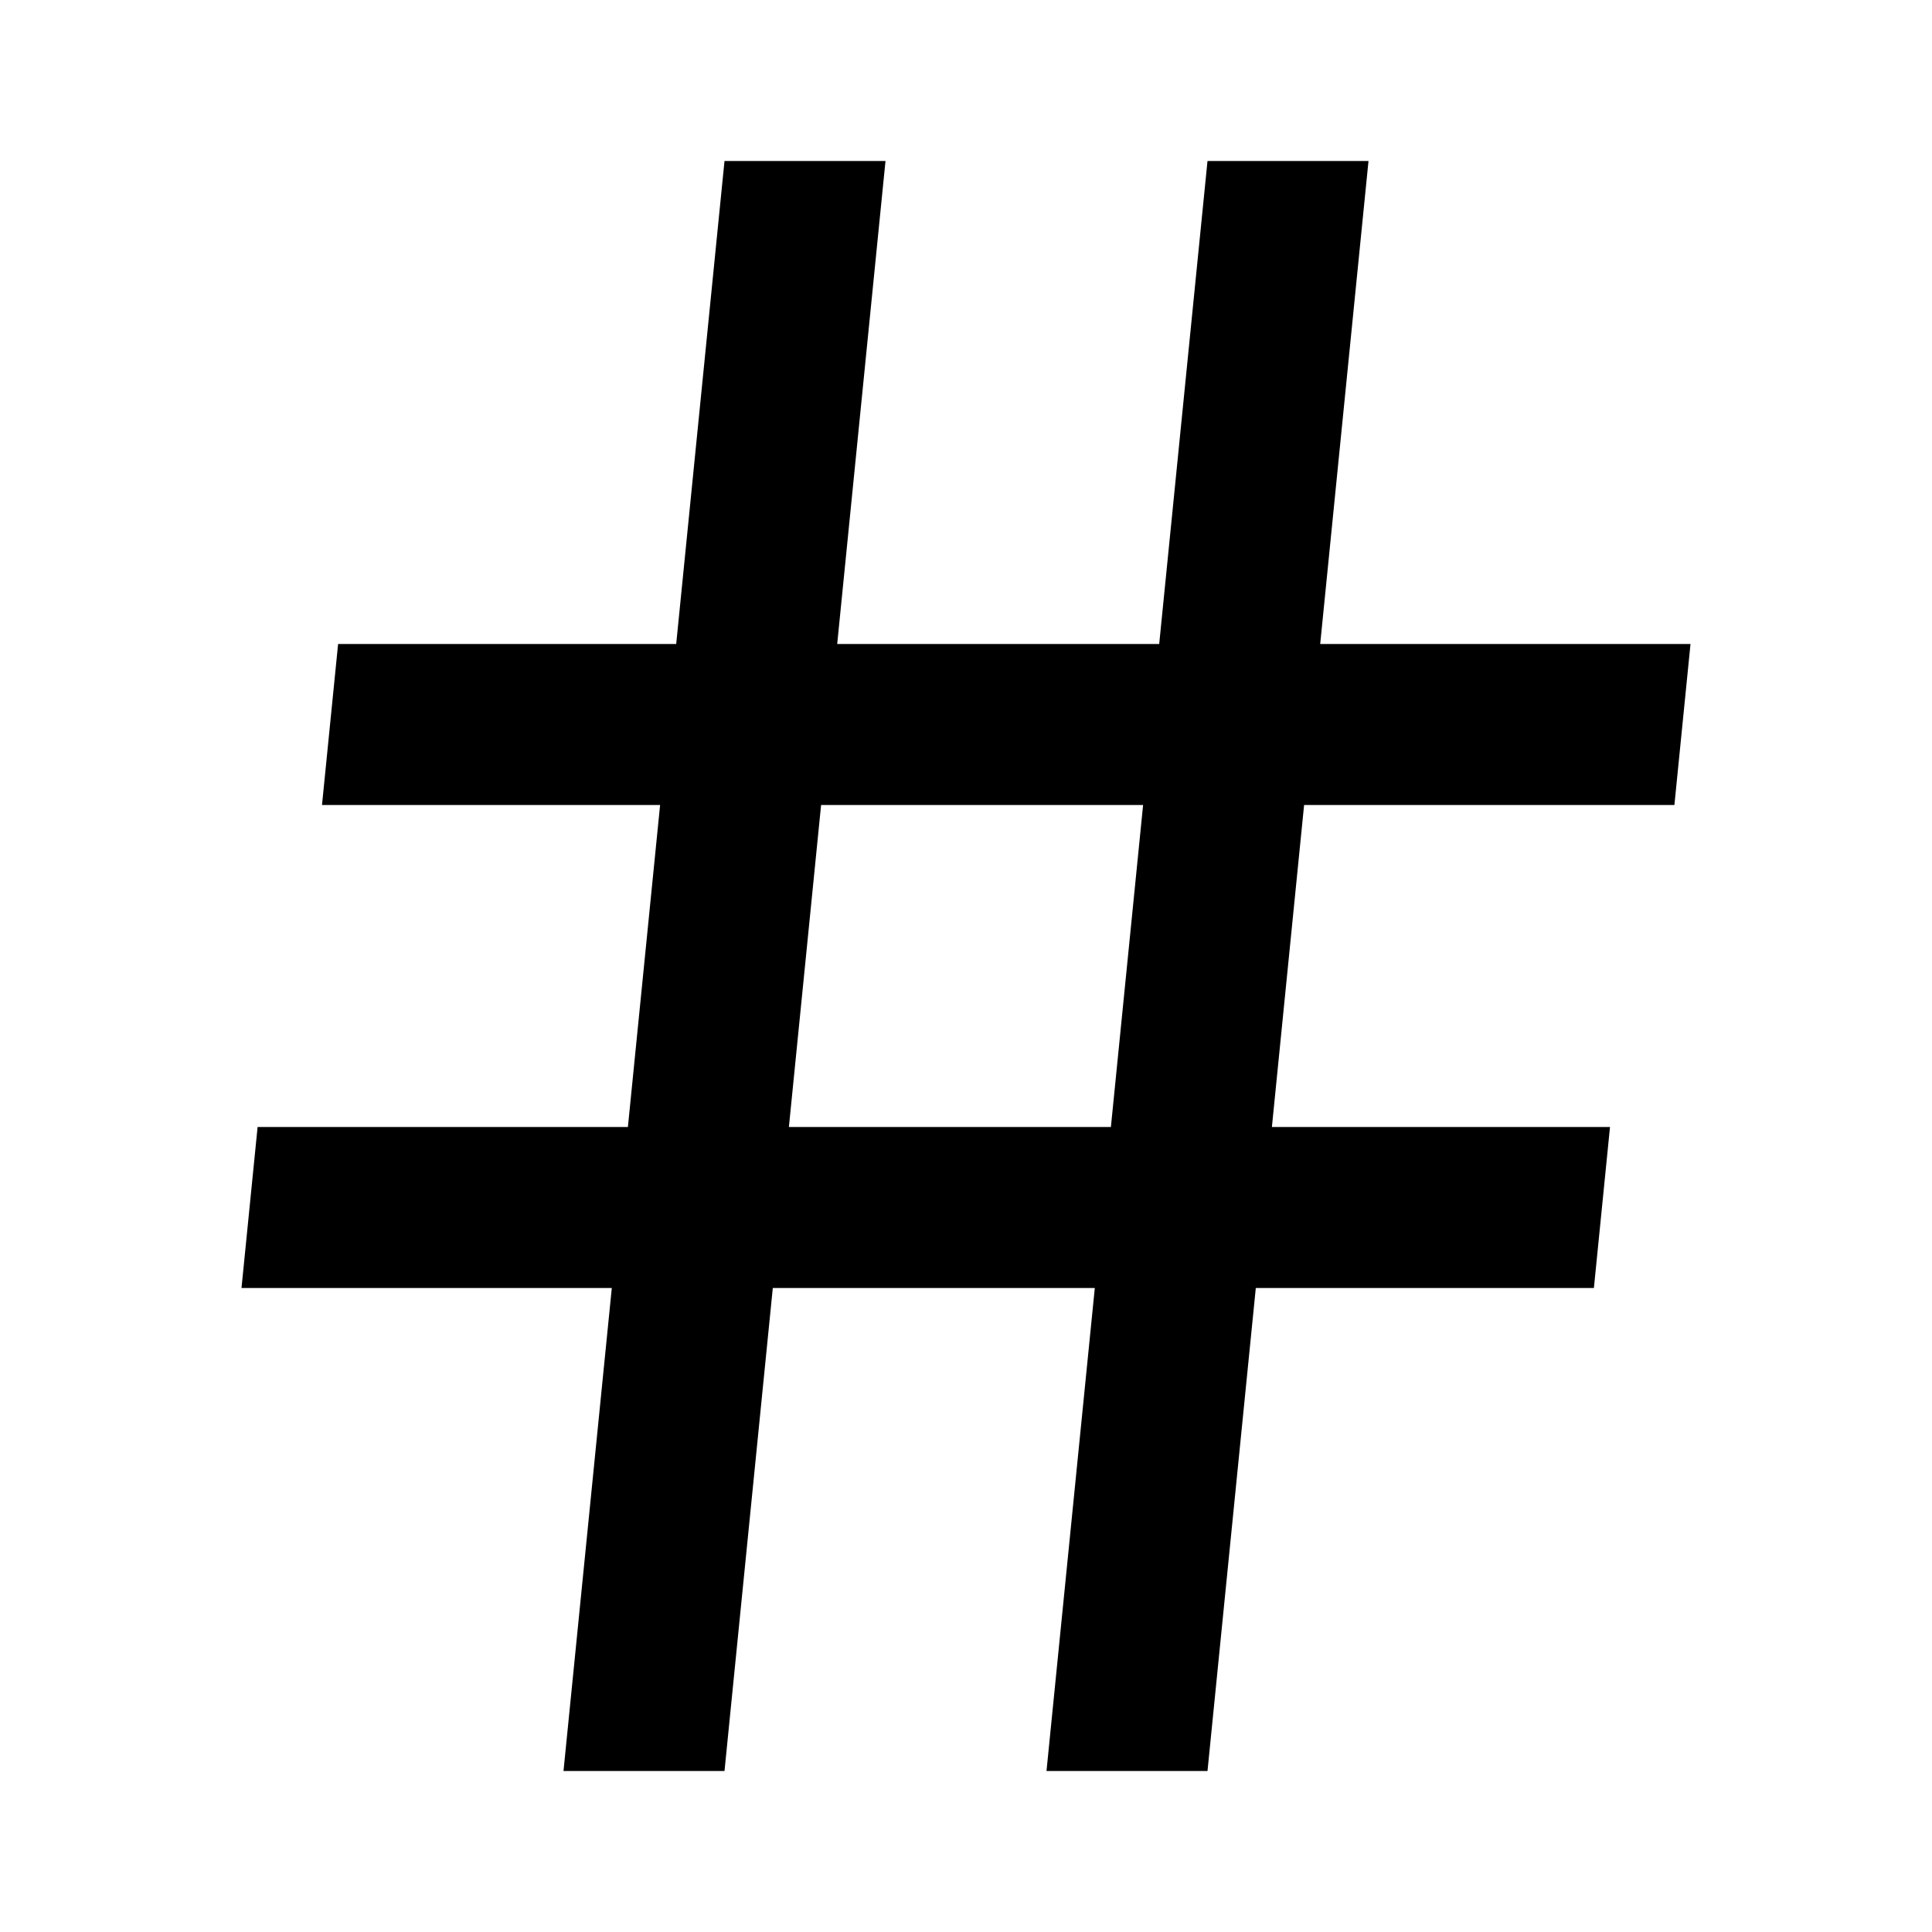
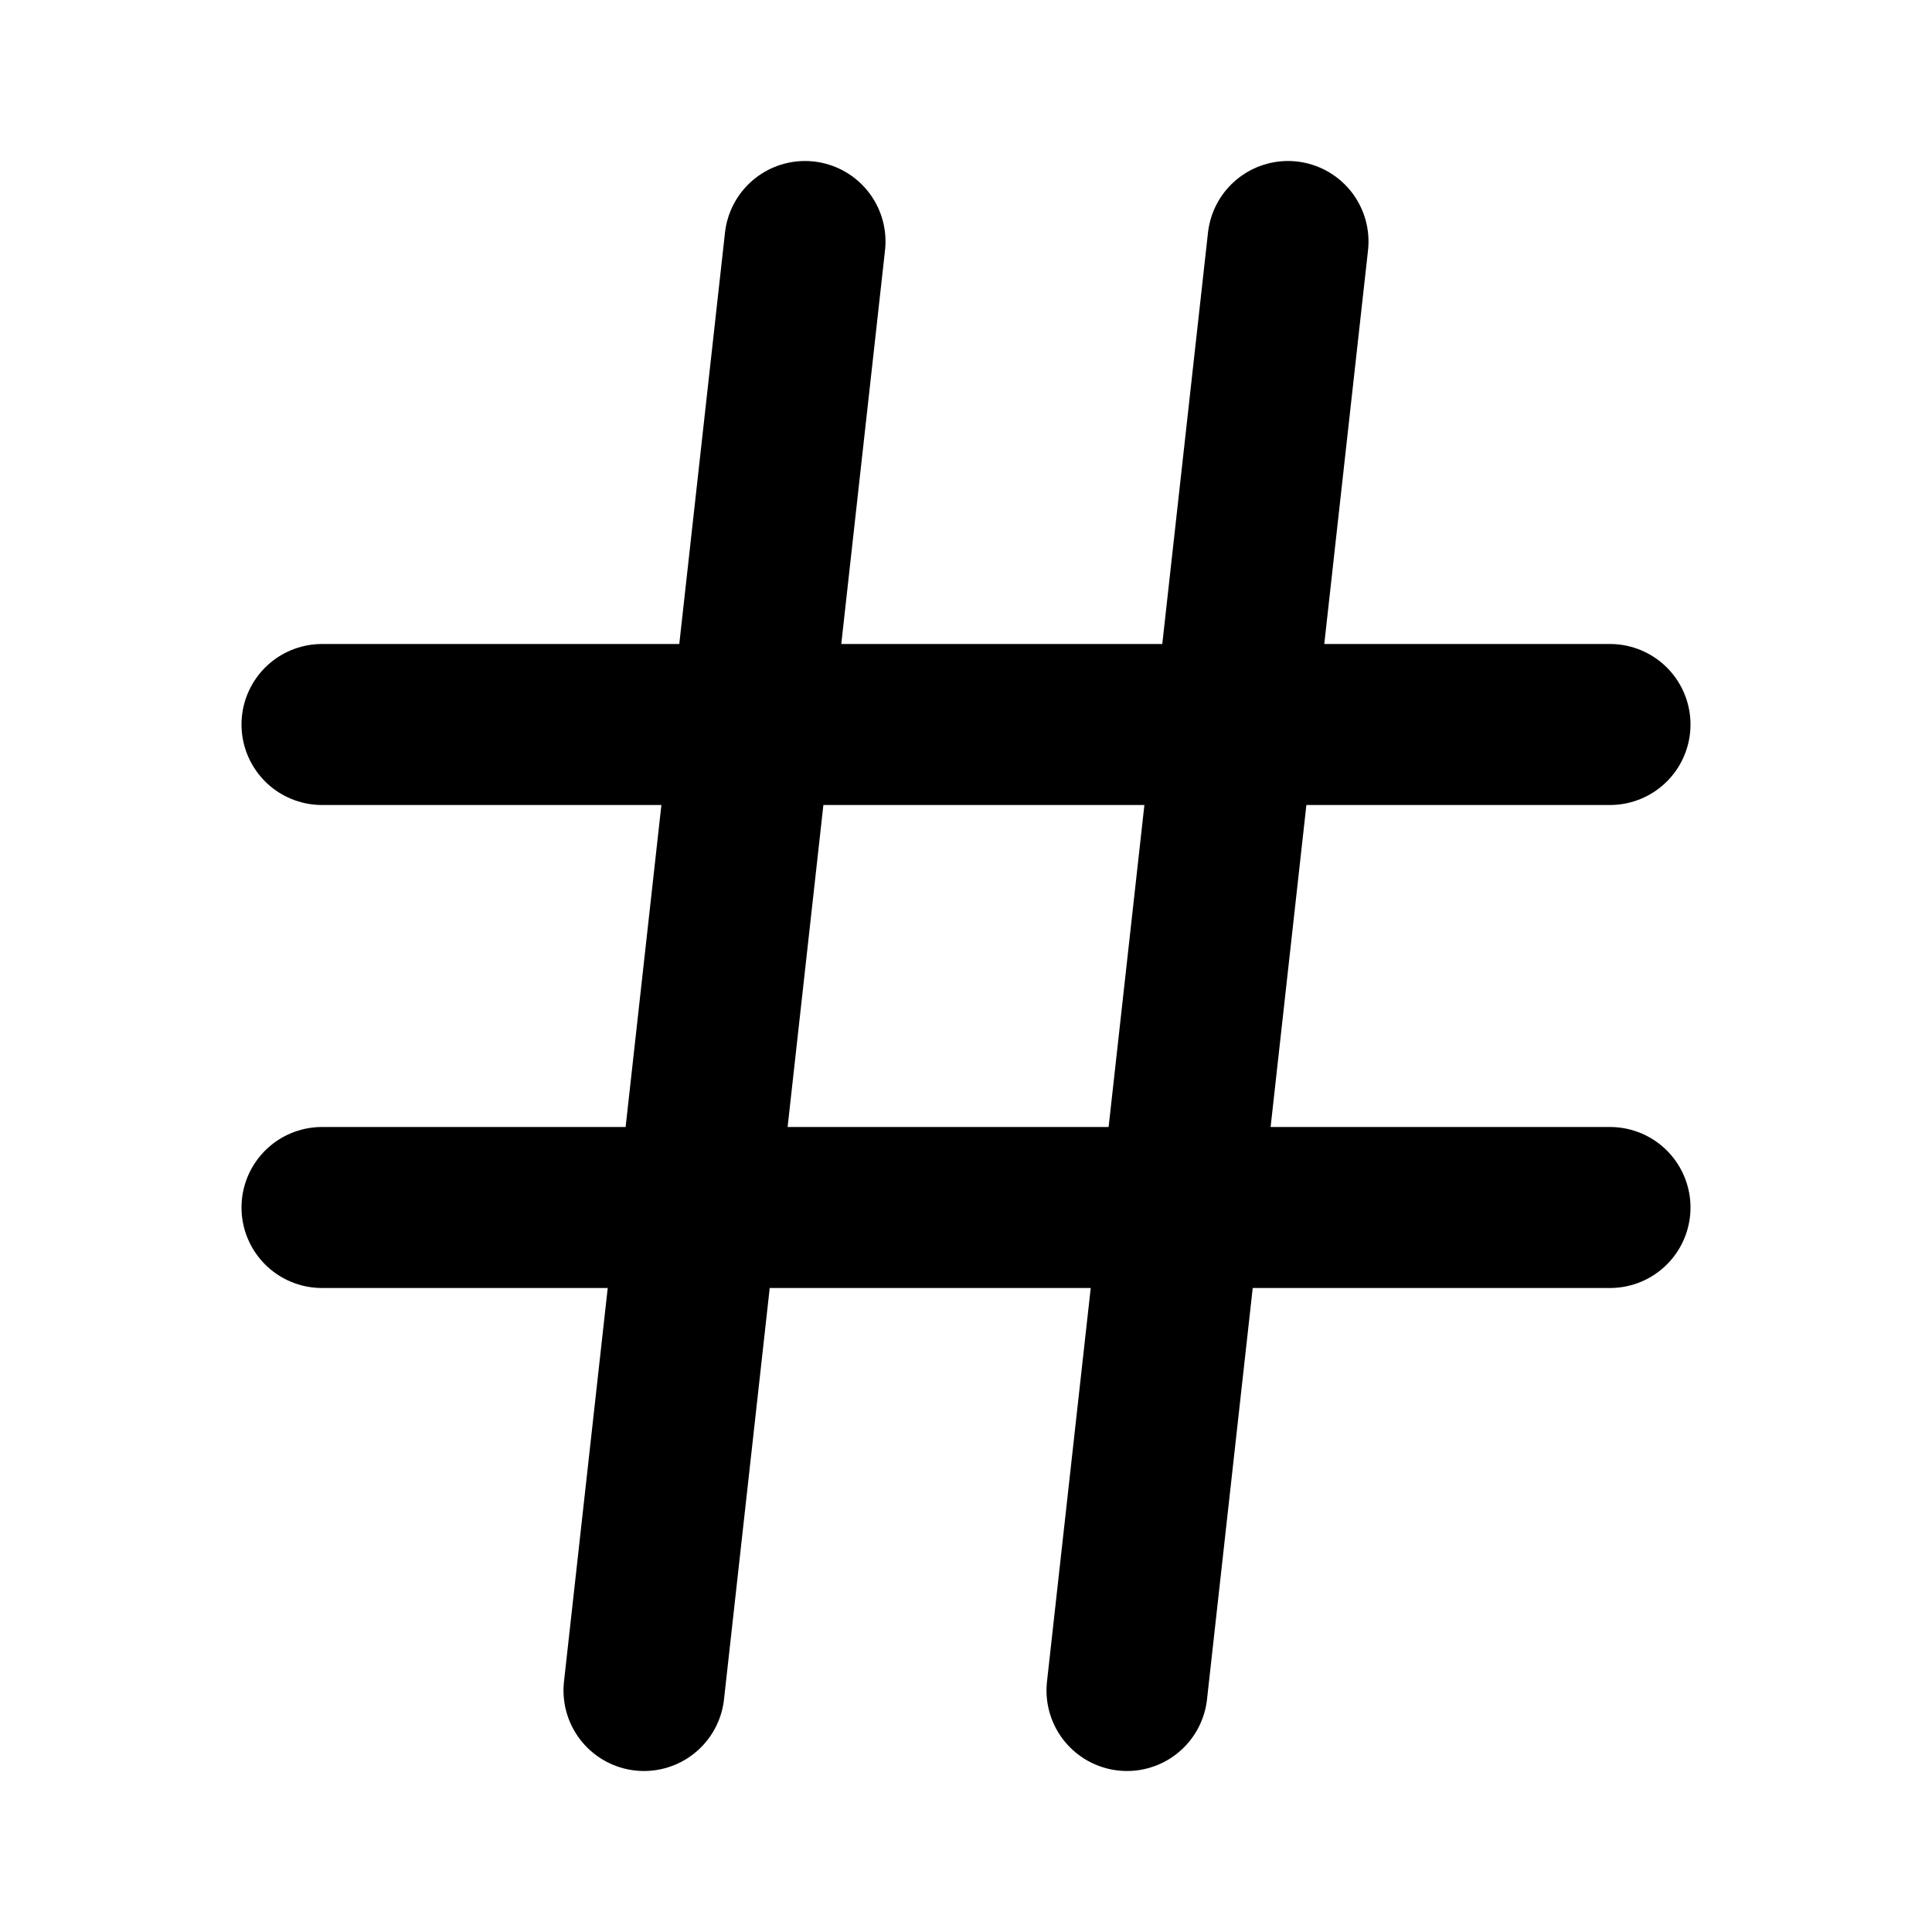
- <svg xmlns="http://www.w3.org/2000/svg" version="1.0" role="img" class="icon icon-hash" viewBox="0 0 24 24" height="1.25rem" width="1.25rem" aria-hidden="true" focusable="false">
-   <path fill-rule="evenodd" d="M10.2,10 L9.8,14 L13.8,14 L14.2,10 L10.2,10 Z M10.4,8 L14.4,8 L15,2 L17,2 L16.4,8 L21,8 L20.8,10 L16.2,10 L15.8,14 L20,14 L19.8,16 L15.6,16 L15,22 L13,22 L13.6,16 L9.6,16 L9,22 L7,22 L7.6,16 L3,16 L3.2,14 L7.8,14 L8.2,10 L4,10 L4.2,8 L8.4,8 L9,2 L11,2 L10.4,8 Z" />
+ <svg xmlns="http://www.w3.org/2000/svg" version="1.0" role="img" class="icon icon-hash" viewBox="0 0 24 24" height="1.25rem" width="1.25rem" fill="none" aria-hidden="true" focusable="false" stroke="currentColor" stroke-width="2" stroke-linecap="round" stroke-linejoin="round">
+   <line x1="4" y1="9" x2="20" y2="9" />
+   <line x1="4" y1="15" x2="20" y2="15" />
+   <line x1="10" y1="3" x2="8" y2="21" />
+   <line x1="16" y1="3" x2="14" y2="21" />
</svg>
